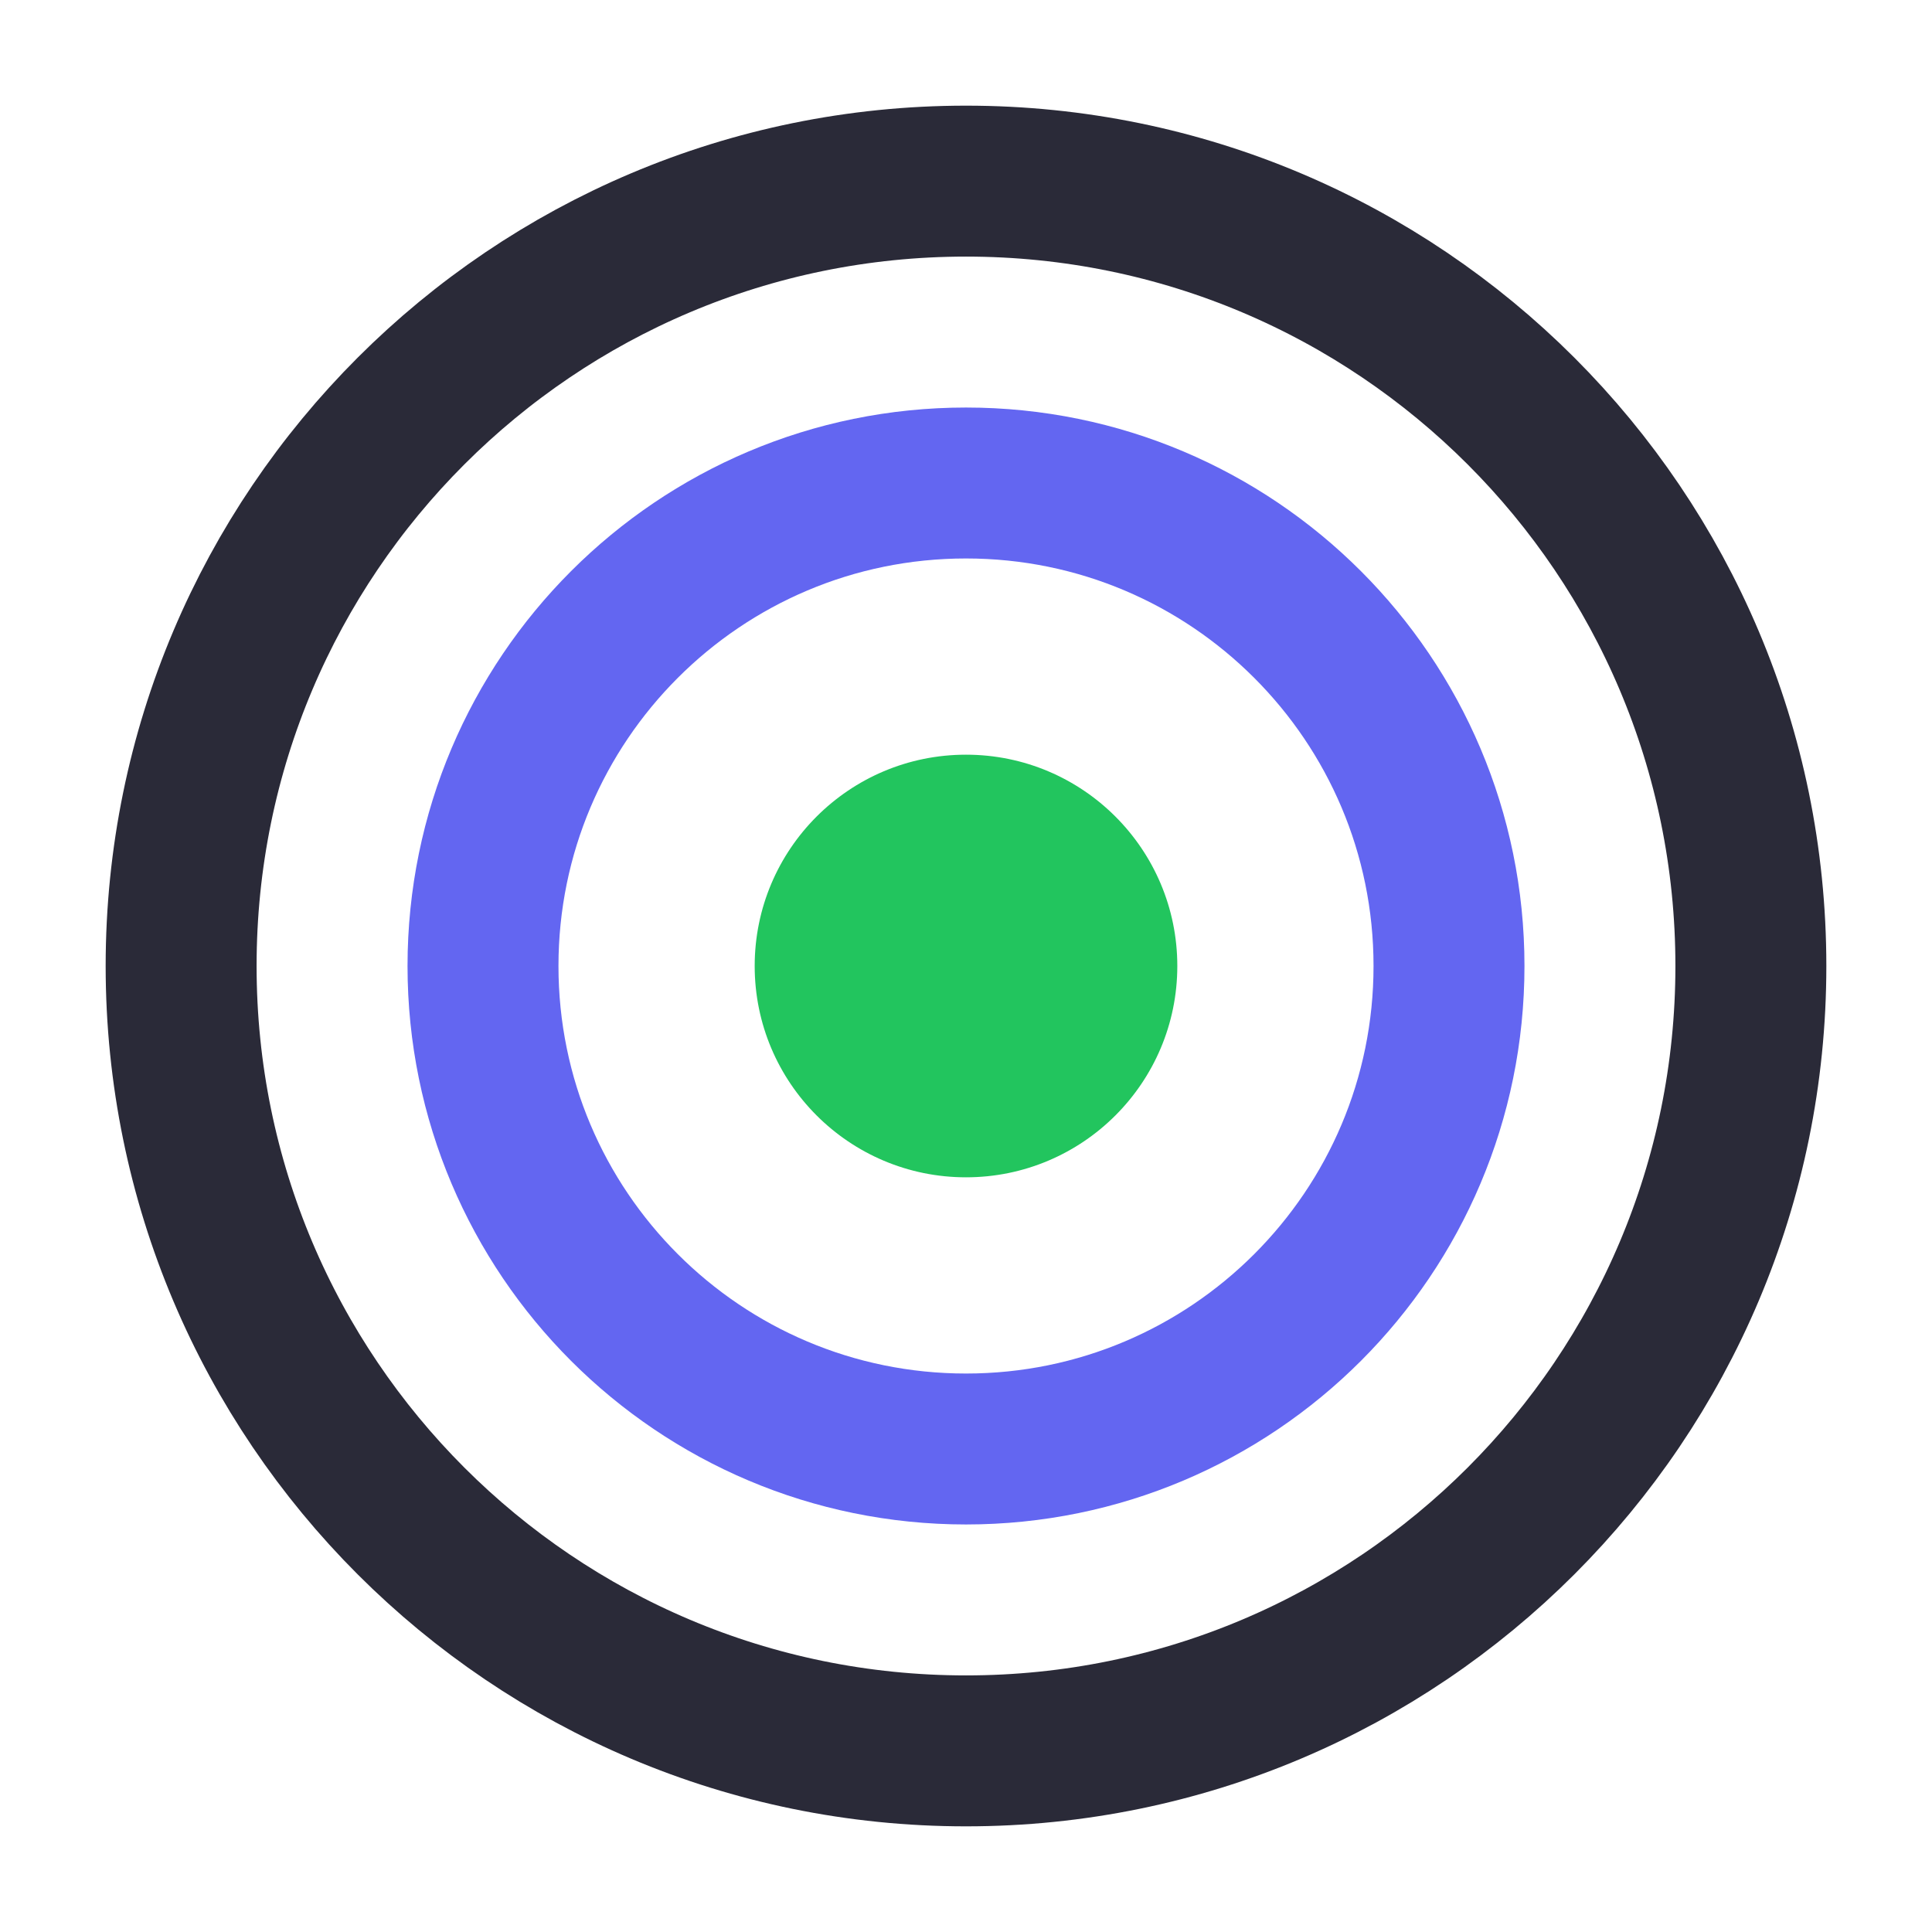
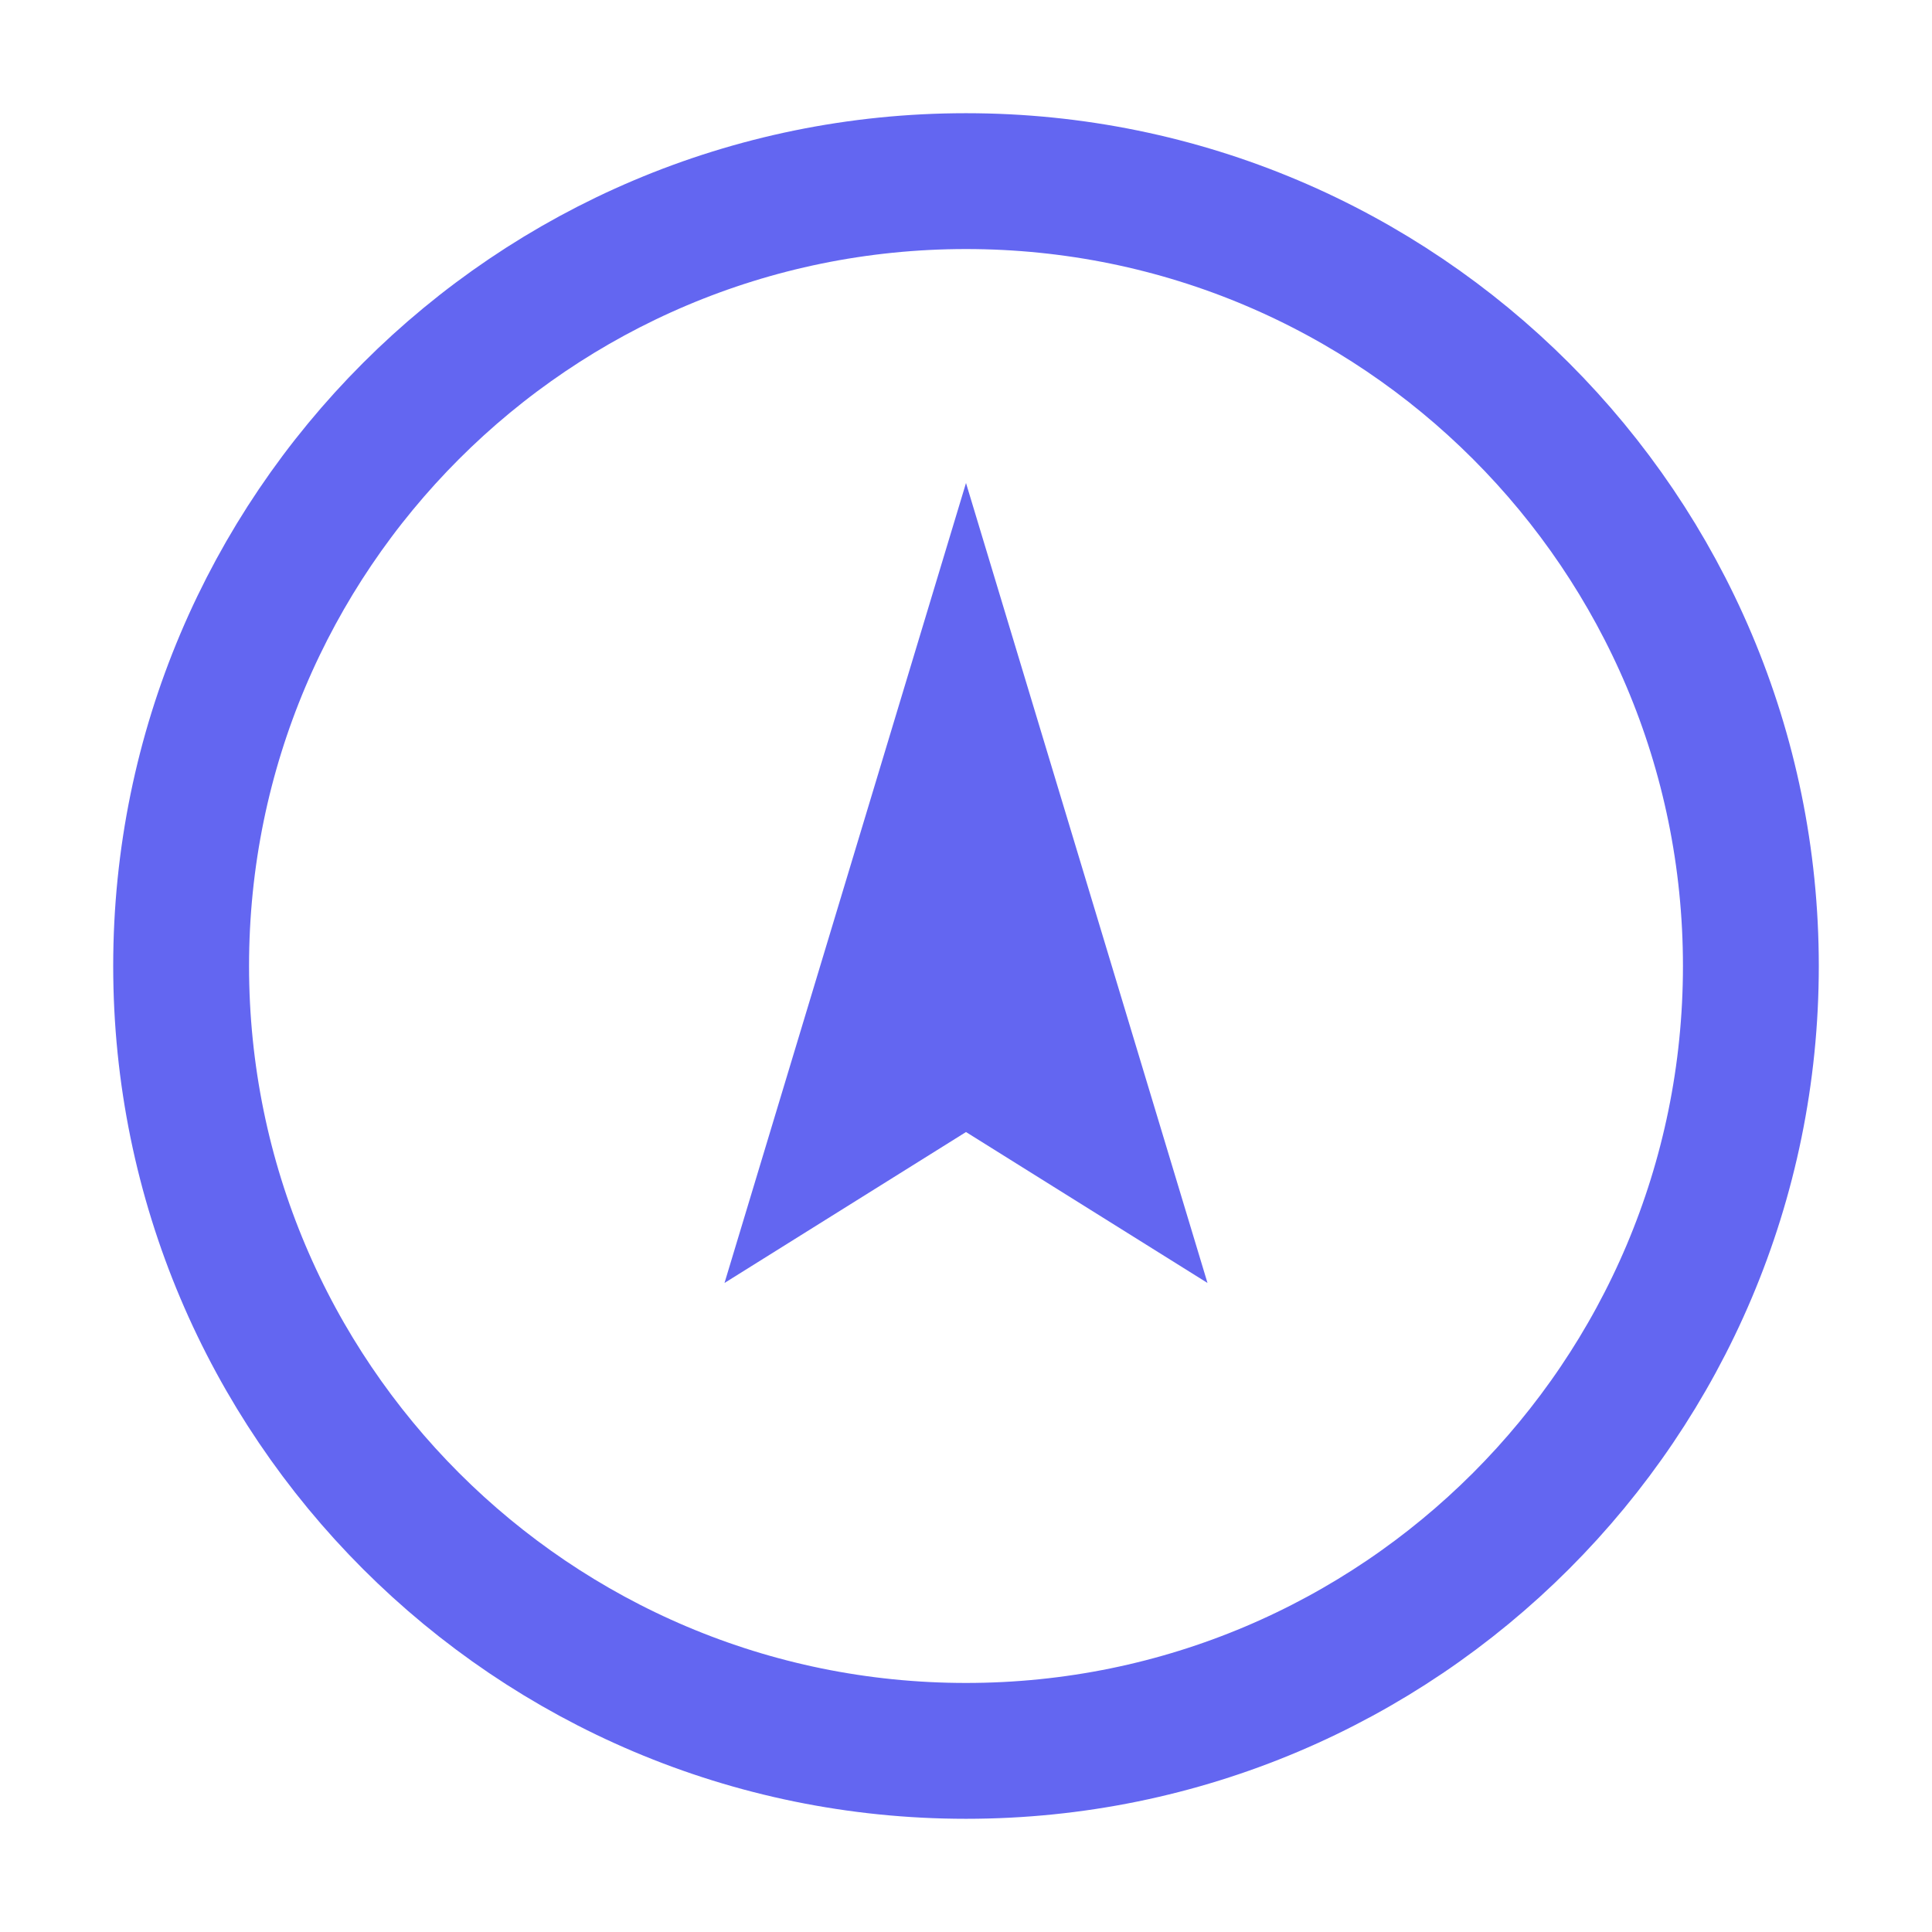
<svg xmlns="http://www.w3.org/2000/svg" width="64" height="64" viewBox="0 0 64 64">
-   <circle cx="32" cy="32" r="26" fill="none" stroke="#2A2A38" stroke-width="5" />
-   <circle cx="32" cy="32" r="16" fill="none" stroke="#6366F1" stroke-width="5" />
-   <circle cx="32" cy="32" r="7" fill="#22C55E" />
+   <circle cx="32" cy="32" r="26" fill="none" stroke="#6366F1" stroke-width="4.5" />
+   <path d="M32 16 L40 42.5 L32 37.5 L24 42.5 Z" fill="#6366F1" />
</svg>
